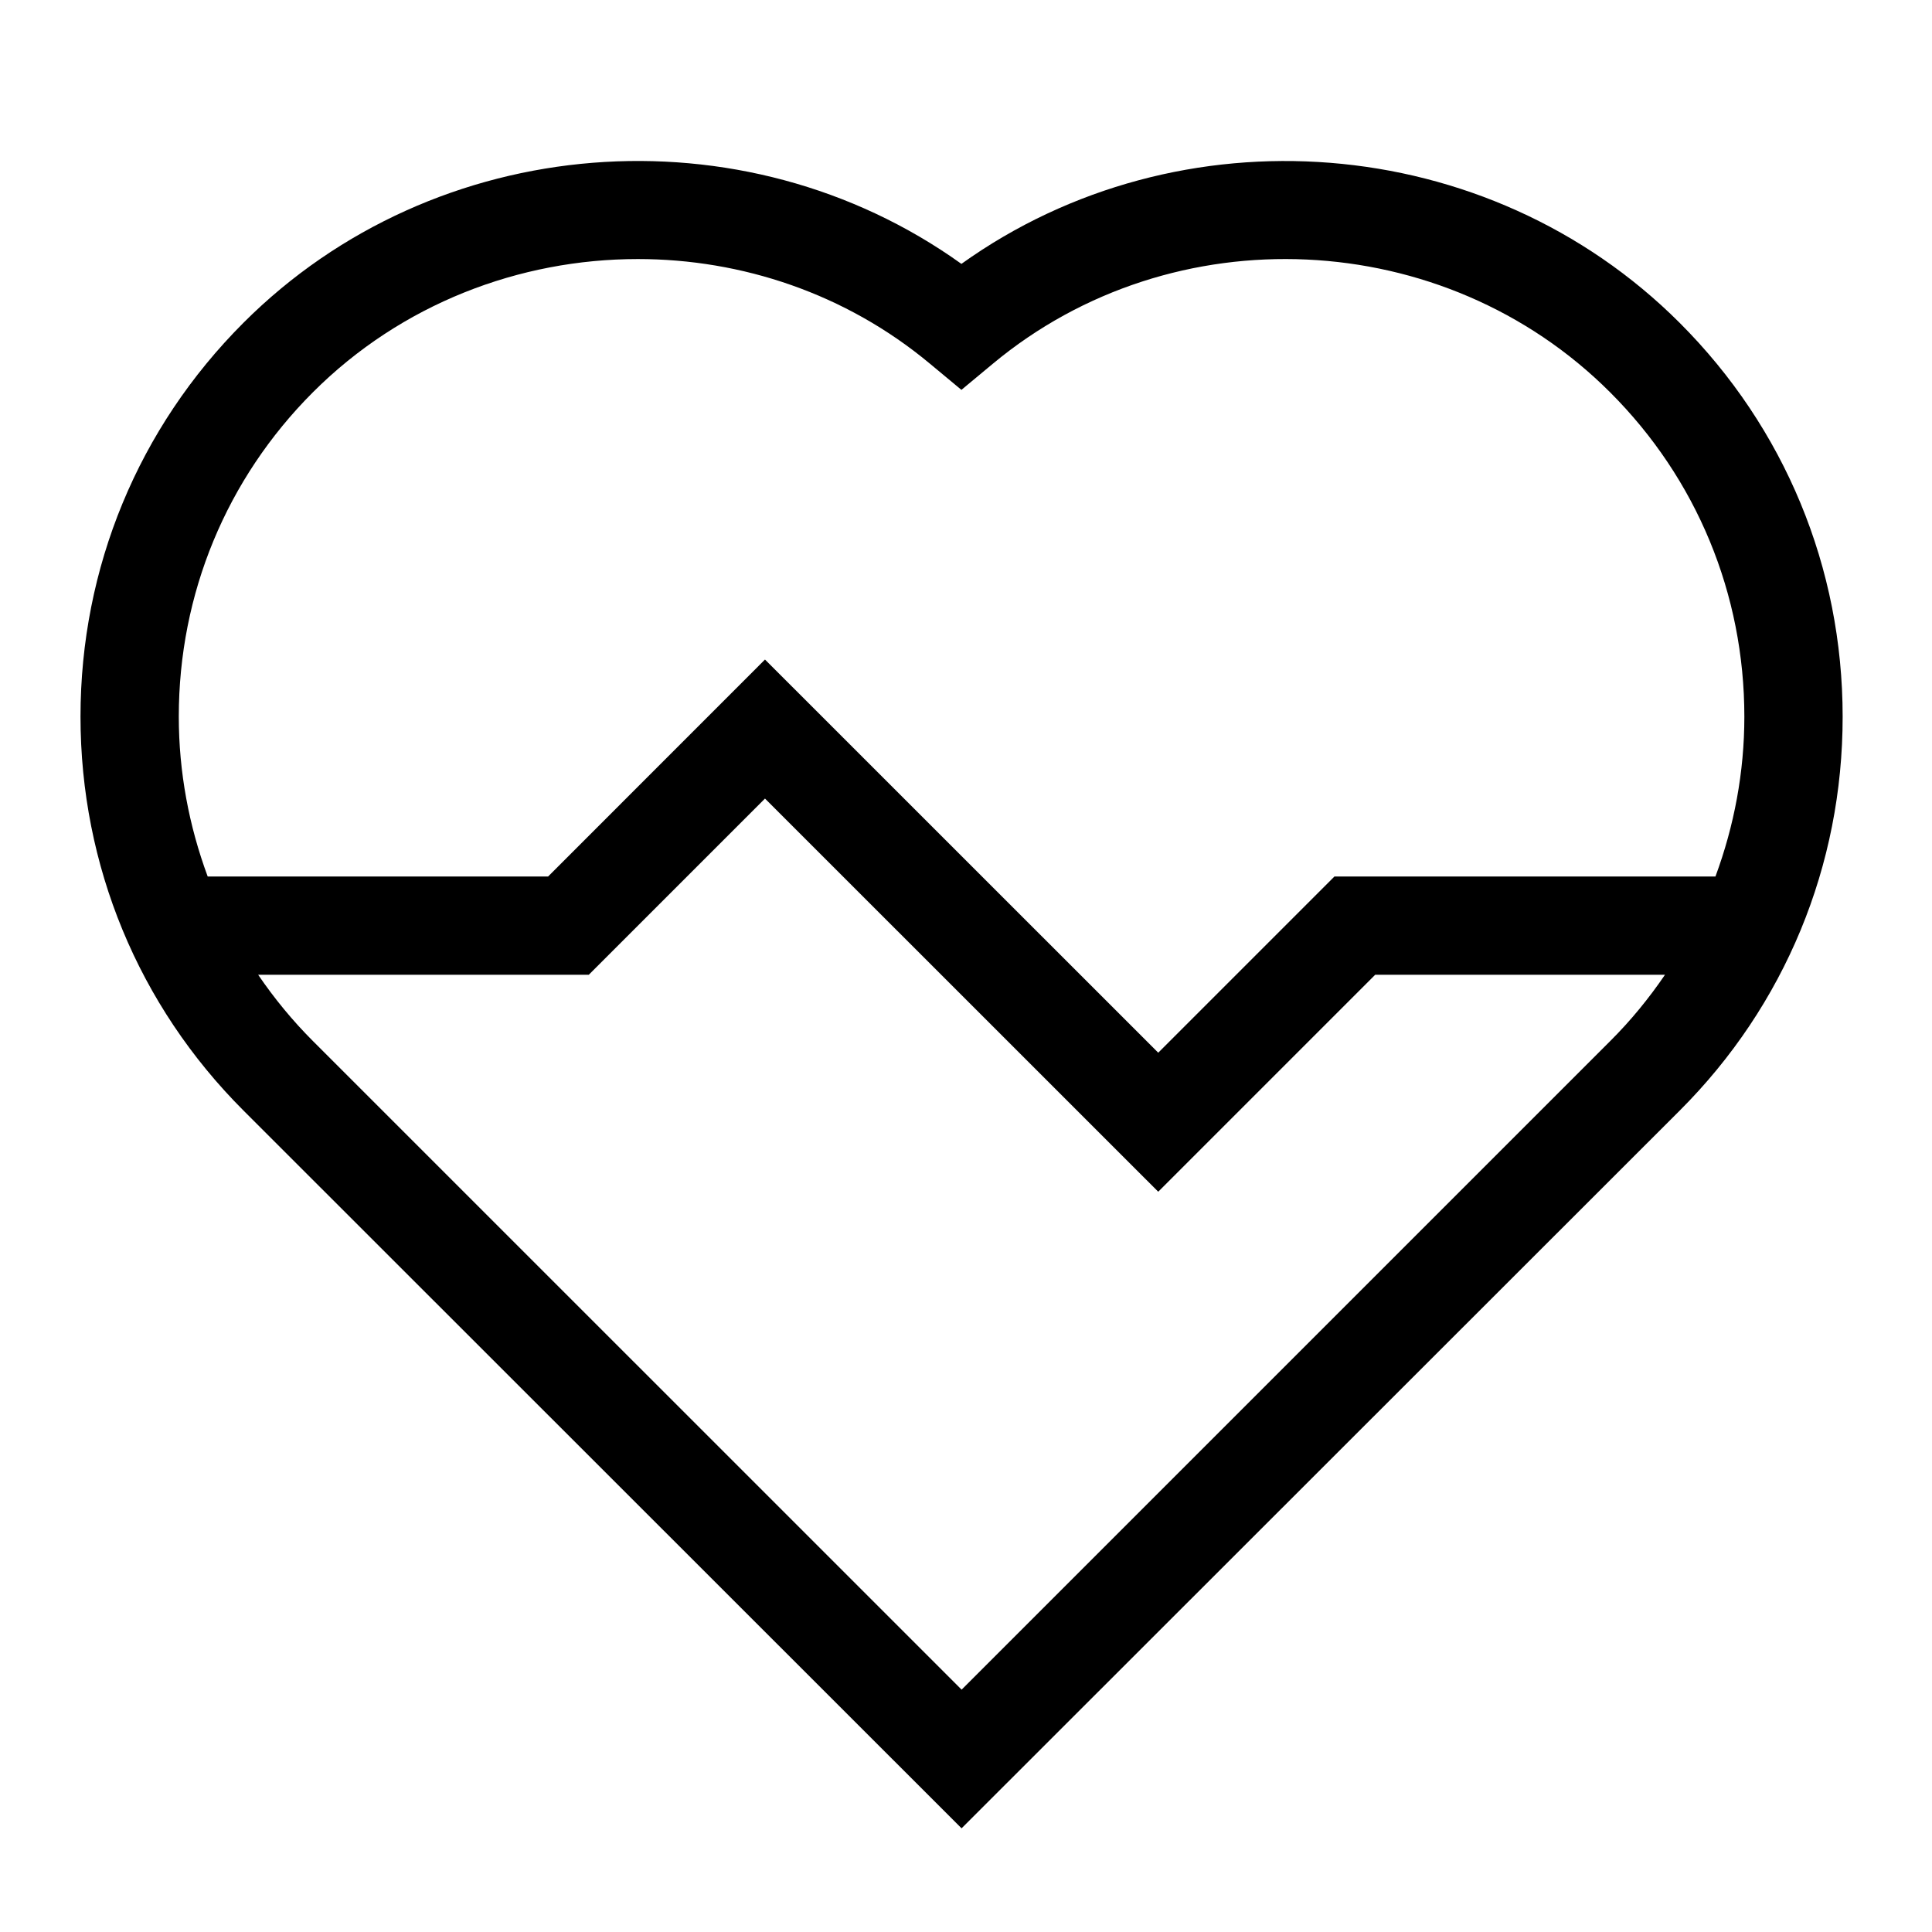
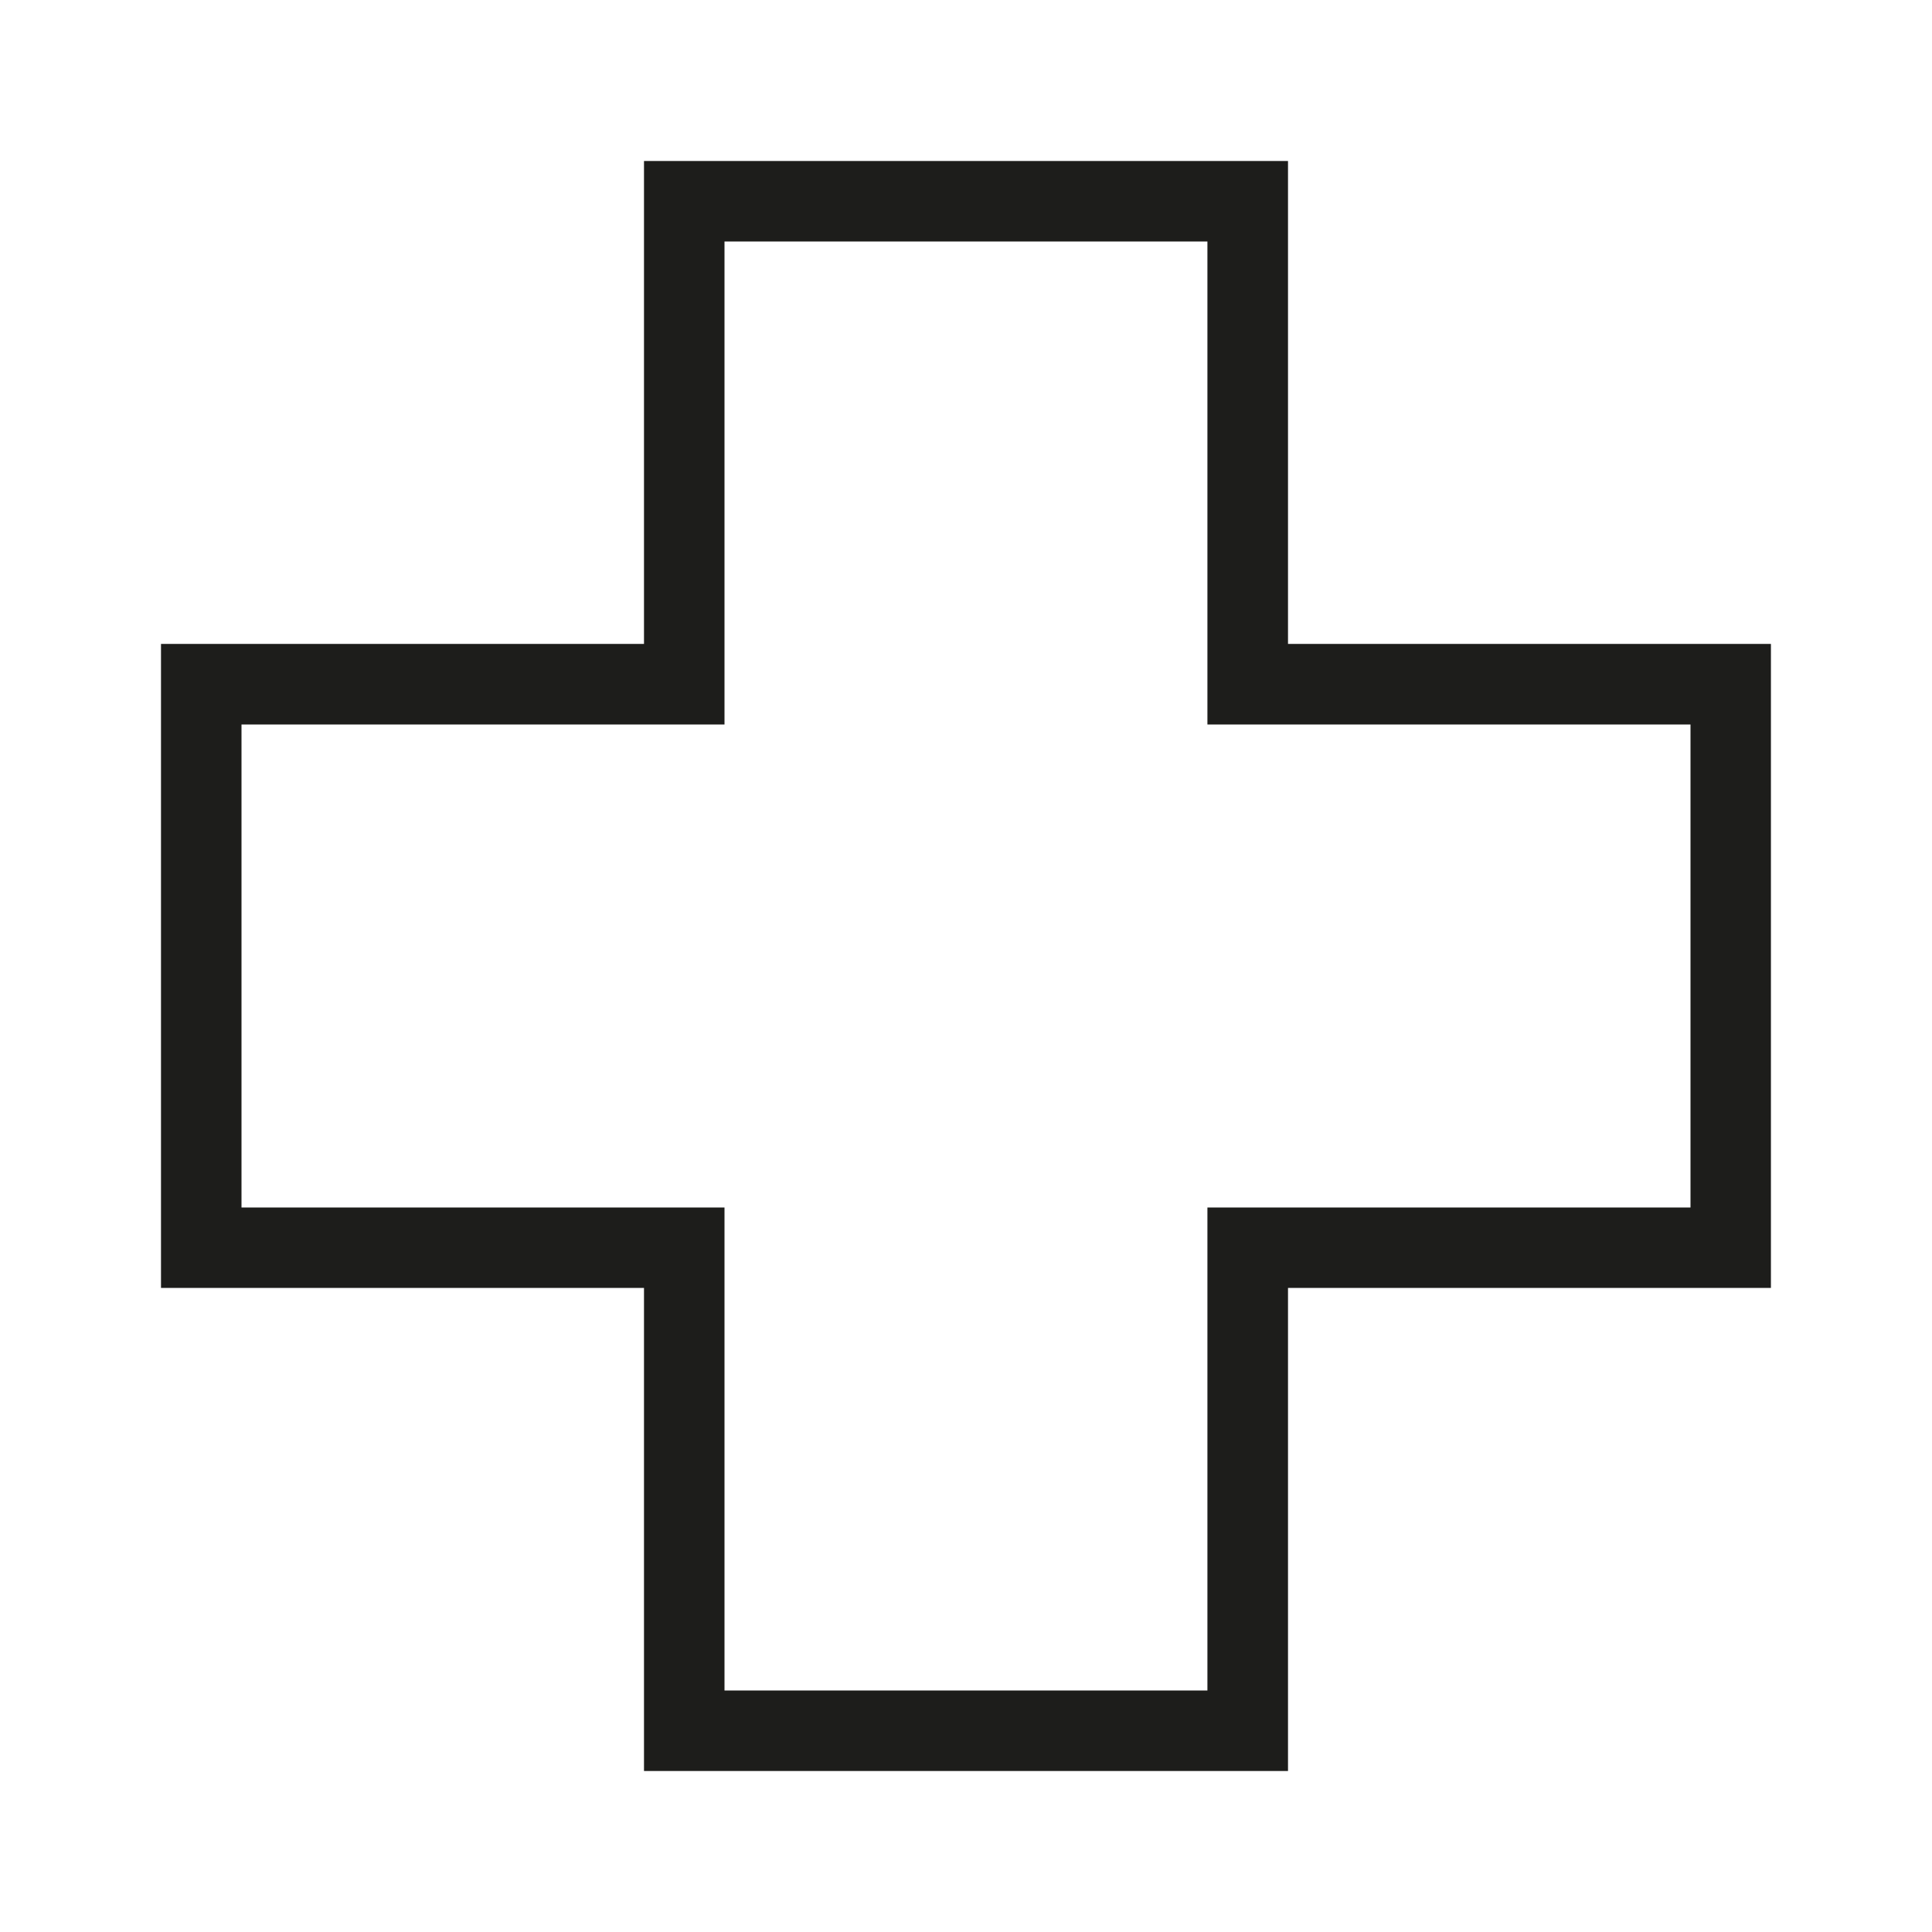
- <svg xmlns="http://www.w3.org/2000/svg" width="24" height="24" viewBox="0 0 24 24">
-   <path fill="#000000" fill-rule="evenodd" d="M10.947,18.988 L10.946,18.99 L2.887,10.932 C2.632,10.677 2.406,10.401 2.207,10.109 L6.314,10.109 L8.503,7.92 L13.388,12.804 L16.083,10.109 L19.683,10.109 C19.484,10.401 19.259,10.677 19.003,10.932 L10.947,18.988 Z M2.887,2.873 C3.985,1.775 5.453,1.218 6.924,1.218 C8.214,1.218 9.507,1.647 10.552,2.518 L10.943,2.843 L11.334,2.518 C13.571,0.657 16.939,0.81 19.002,2.874 C20.077,3.948 20.669,5.379 20.669,6.903 C20.669,7.592 20.542,8.261 20.31,8.888 L15.577,8.888 L13.388,11.077 L8.503,6.193 L5.809,8.888 L1.58,8.888 C1.348,8.261 1.221,7.592 1.221,6.902 C1.221,5.378 1.813,3.948 2.887,2.873 L2.887,2.873 Z M10.943,1.278 C8.236,-0.661 4.409,-0.376 2.024,2.01 C0.719,3.315 0,5.052 0,6.902 C0,8.752 0.719,10.49 2.024,11.795 L10.945,20.712 L19.867,11.795 C21.173,10.49 21.891,8.752 21.89,6.903 C21.89,5.052 21.171,3.315 19.865,2.01 C17.478,-0.376 13.651,-0.66 10.943,1.278 Z" transform="translate(1 2)" />
+ <svg xmlns="http://www.w3.org/2000/svg" width="24px" height="24px" viewBox="0 0 24 24" version="1.1">
+   <defs />
+   <g id="Symbols" stroke="none" stroke-width="1" fill="none" fill-rule="evenodd">
+     <g id="icon-category-health" fill="#1D1D1B">
+       <path d="M8,2 L8,7.999 L2,7.999 L2,15.999 L8,15.999 L8,22 L16,22 L16,21 L16,15.999 L21.999,15.999 L21.999,7.999 L16,7.999 L16,2 L8,2 Z M3,9 L9,9 L9,3 L14.999,3 L14.999,9 L21,9 L21,15 L14.999,15 L14.999,21 L9,21 L9,15 L3,15 L3,9 Z" id="Page-1" />
+     </g>
+   </g>
</svg>
